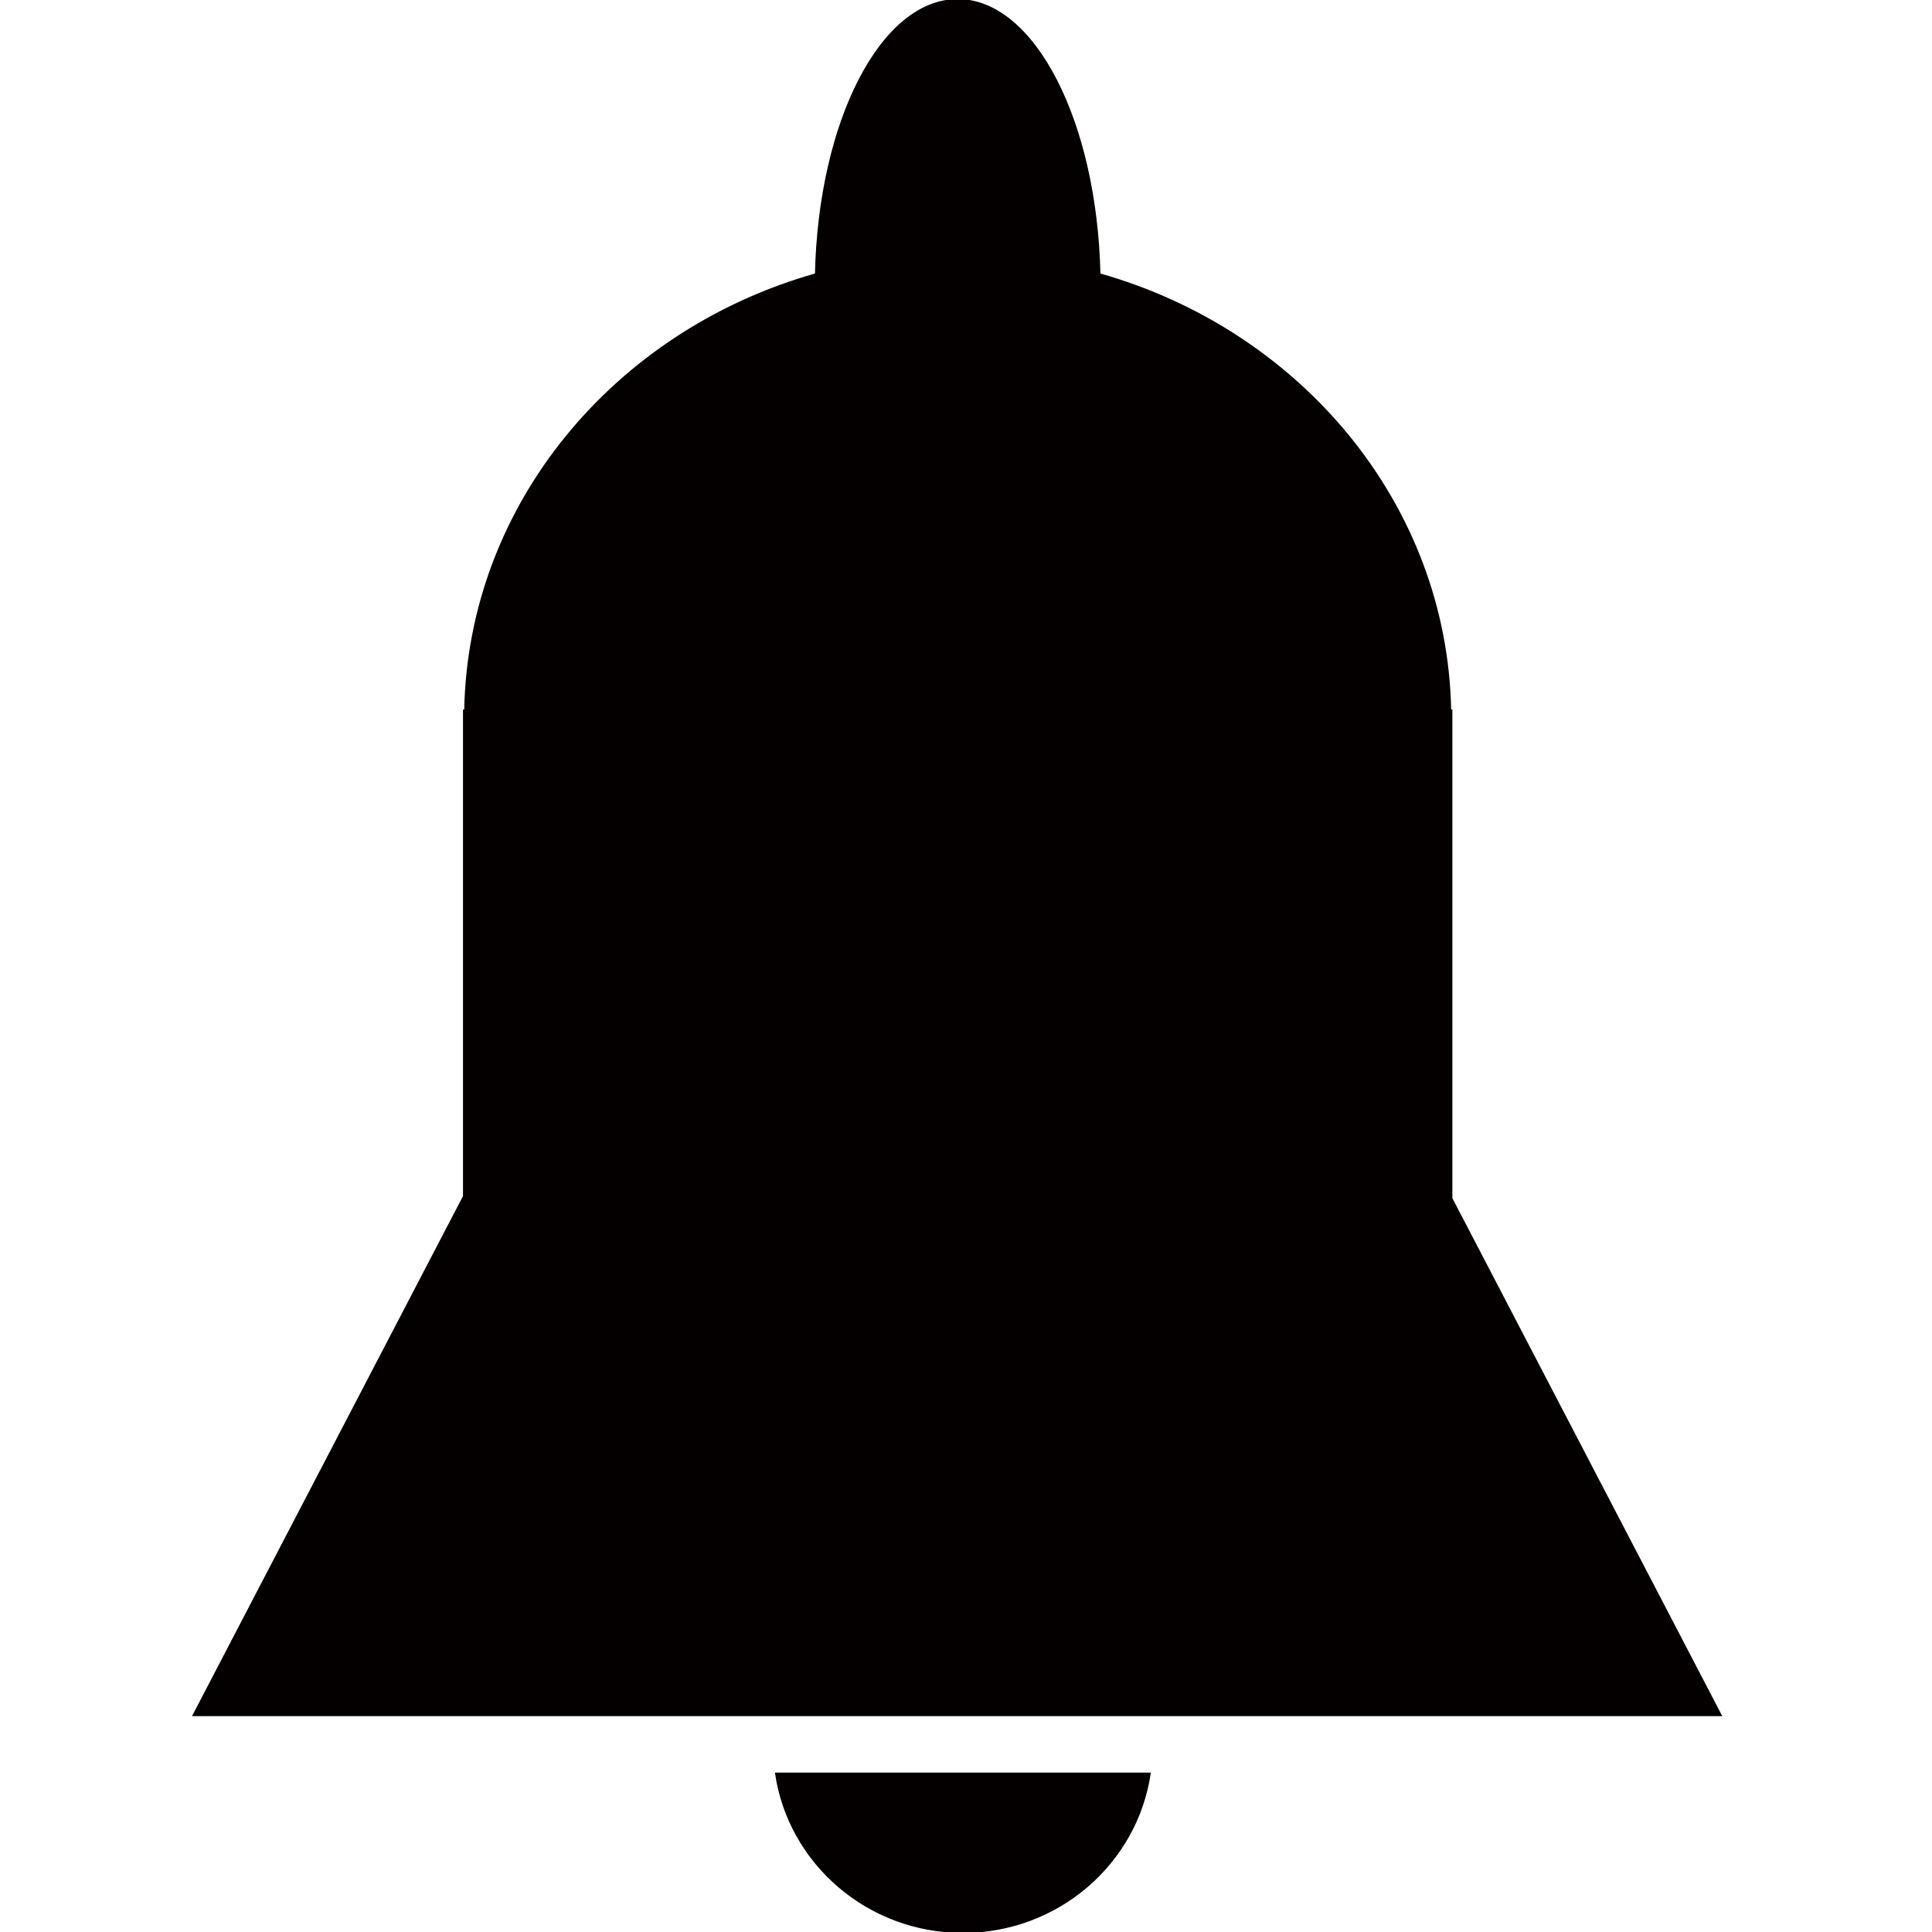
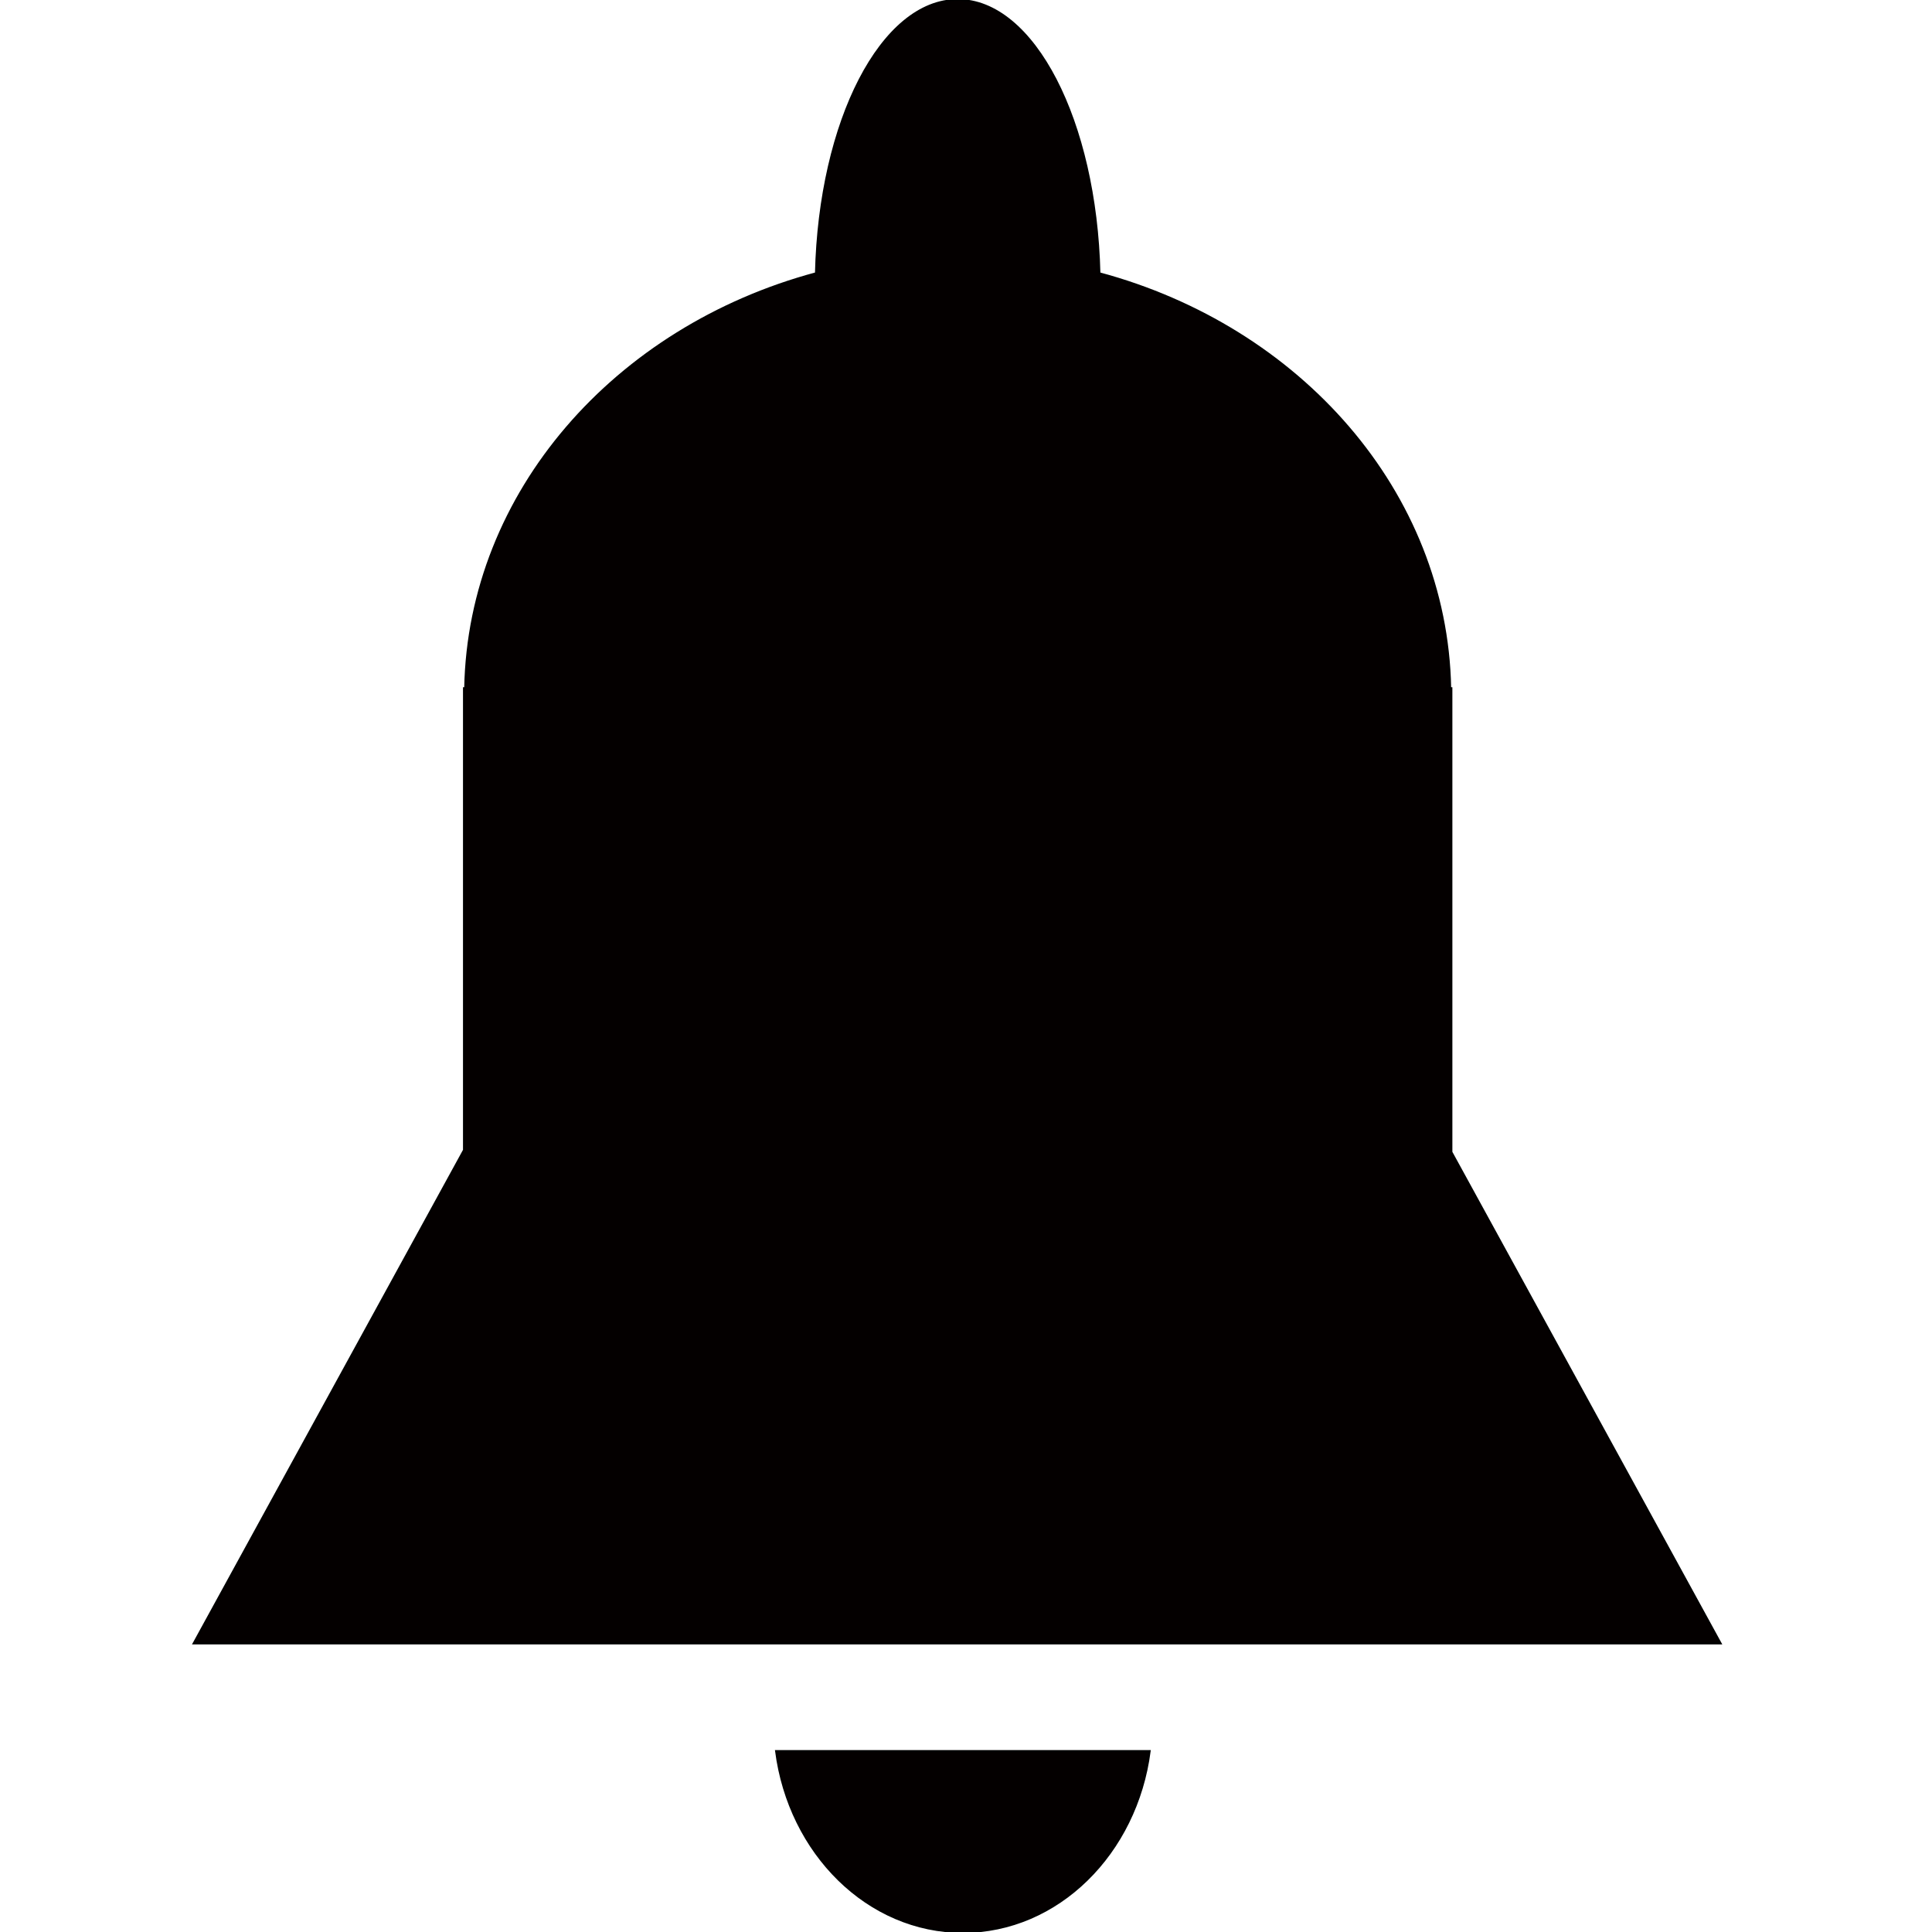
<svg xmlns="http://www.w3.org/2000/svg" version="1.1" id="图层_1" x="0px" y="0px" width="1024px" height="1024px" viewBox="0 0 1024 1024" enable-background="new 0 0 1024 1024" xml:space="preserve">
  <g>
-     <path fill="#040000" stroke="#000000" stroke-miterlimit="10" d="M840.362,771.574l-71.073-136.387V376.601h-0.637   c-2.029-109.318-79.746-201.234-185.9-231.243C580.973,64.473,548.006,0,507.593,0s-73.38,64.473-75.16,145.358   c-106.154,30.009-183.87,121.925-185.899,231.243h-0.638v257.475l-71.651,137.498l-71.65,137.501h143.301h143.302h236.211H768.71   h0.579h142.724L840.362,771.574z" />
-     <path fill="#040000" stroke="#000000" stroke-miterlimit="10" d="M510.342,1024c50.347,0,92.005-36.491,99.039-84H411.303   C418.338,987.509,459.996,1024,510.342,1024z" />
+     <path fill="#040000" stroke="#000000" stroke-miterlimit="10" d="M840.362,740.323l-71.073-129.691V364.74h-0.637   c-2.029-103.956-79.757-191.365-185.915-219.897C580.828,64.2,547.92,0,507.593,0s-73.238,64.2-75.146,144.843   C326.291,173.376,248.563,260.785,246.534,364.74h-0.638v244.835l-71.651,130.748l-71.65,130.751h143.301h143.302h236.211H768.71   h0.579h142.724L840.362,740.323z" />
+     <path fill="#040000" stroke="#000000" stroke-miterlimit="10" d="M510.342,1024c50.347,0,92.005-41.673,99.039-95.929H411.303   C418.338,982.327,459.996,1024,510.342,1024z" />
  </g>
</svg>
